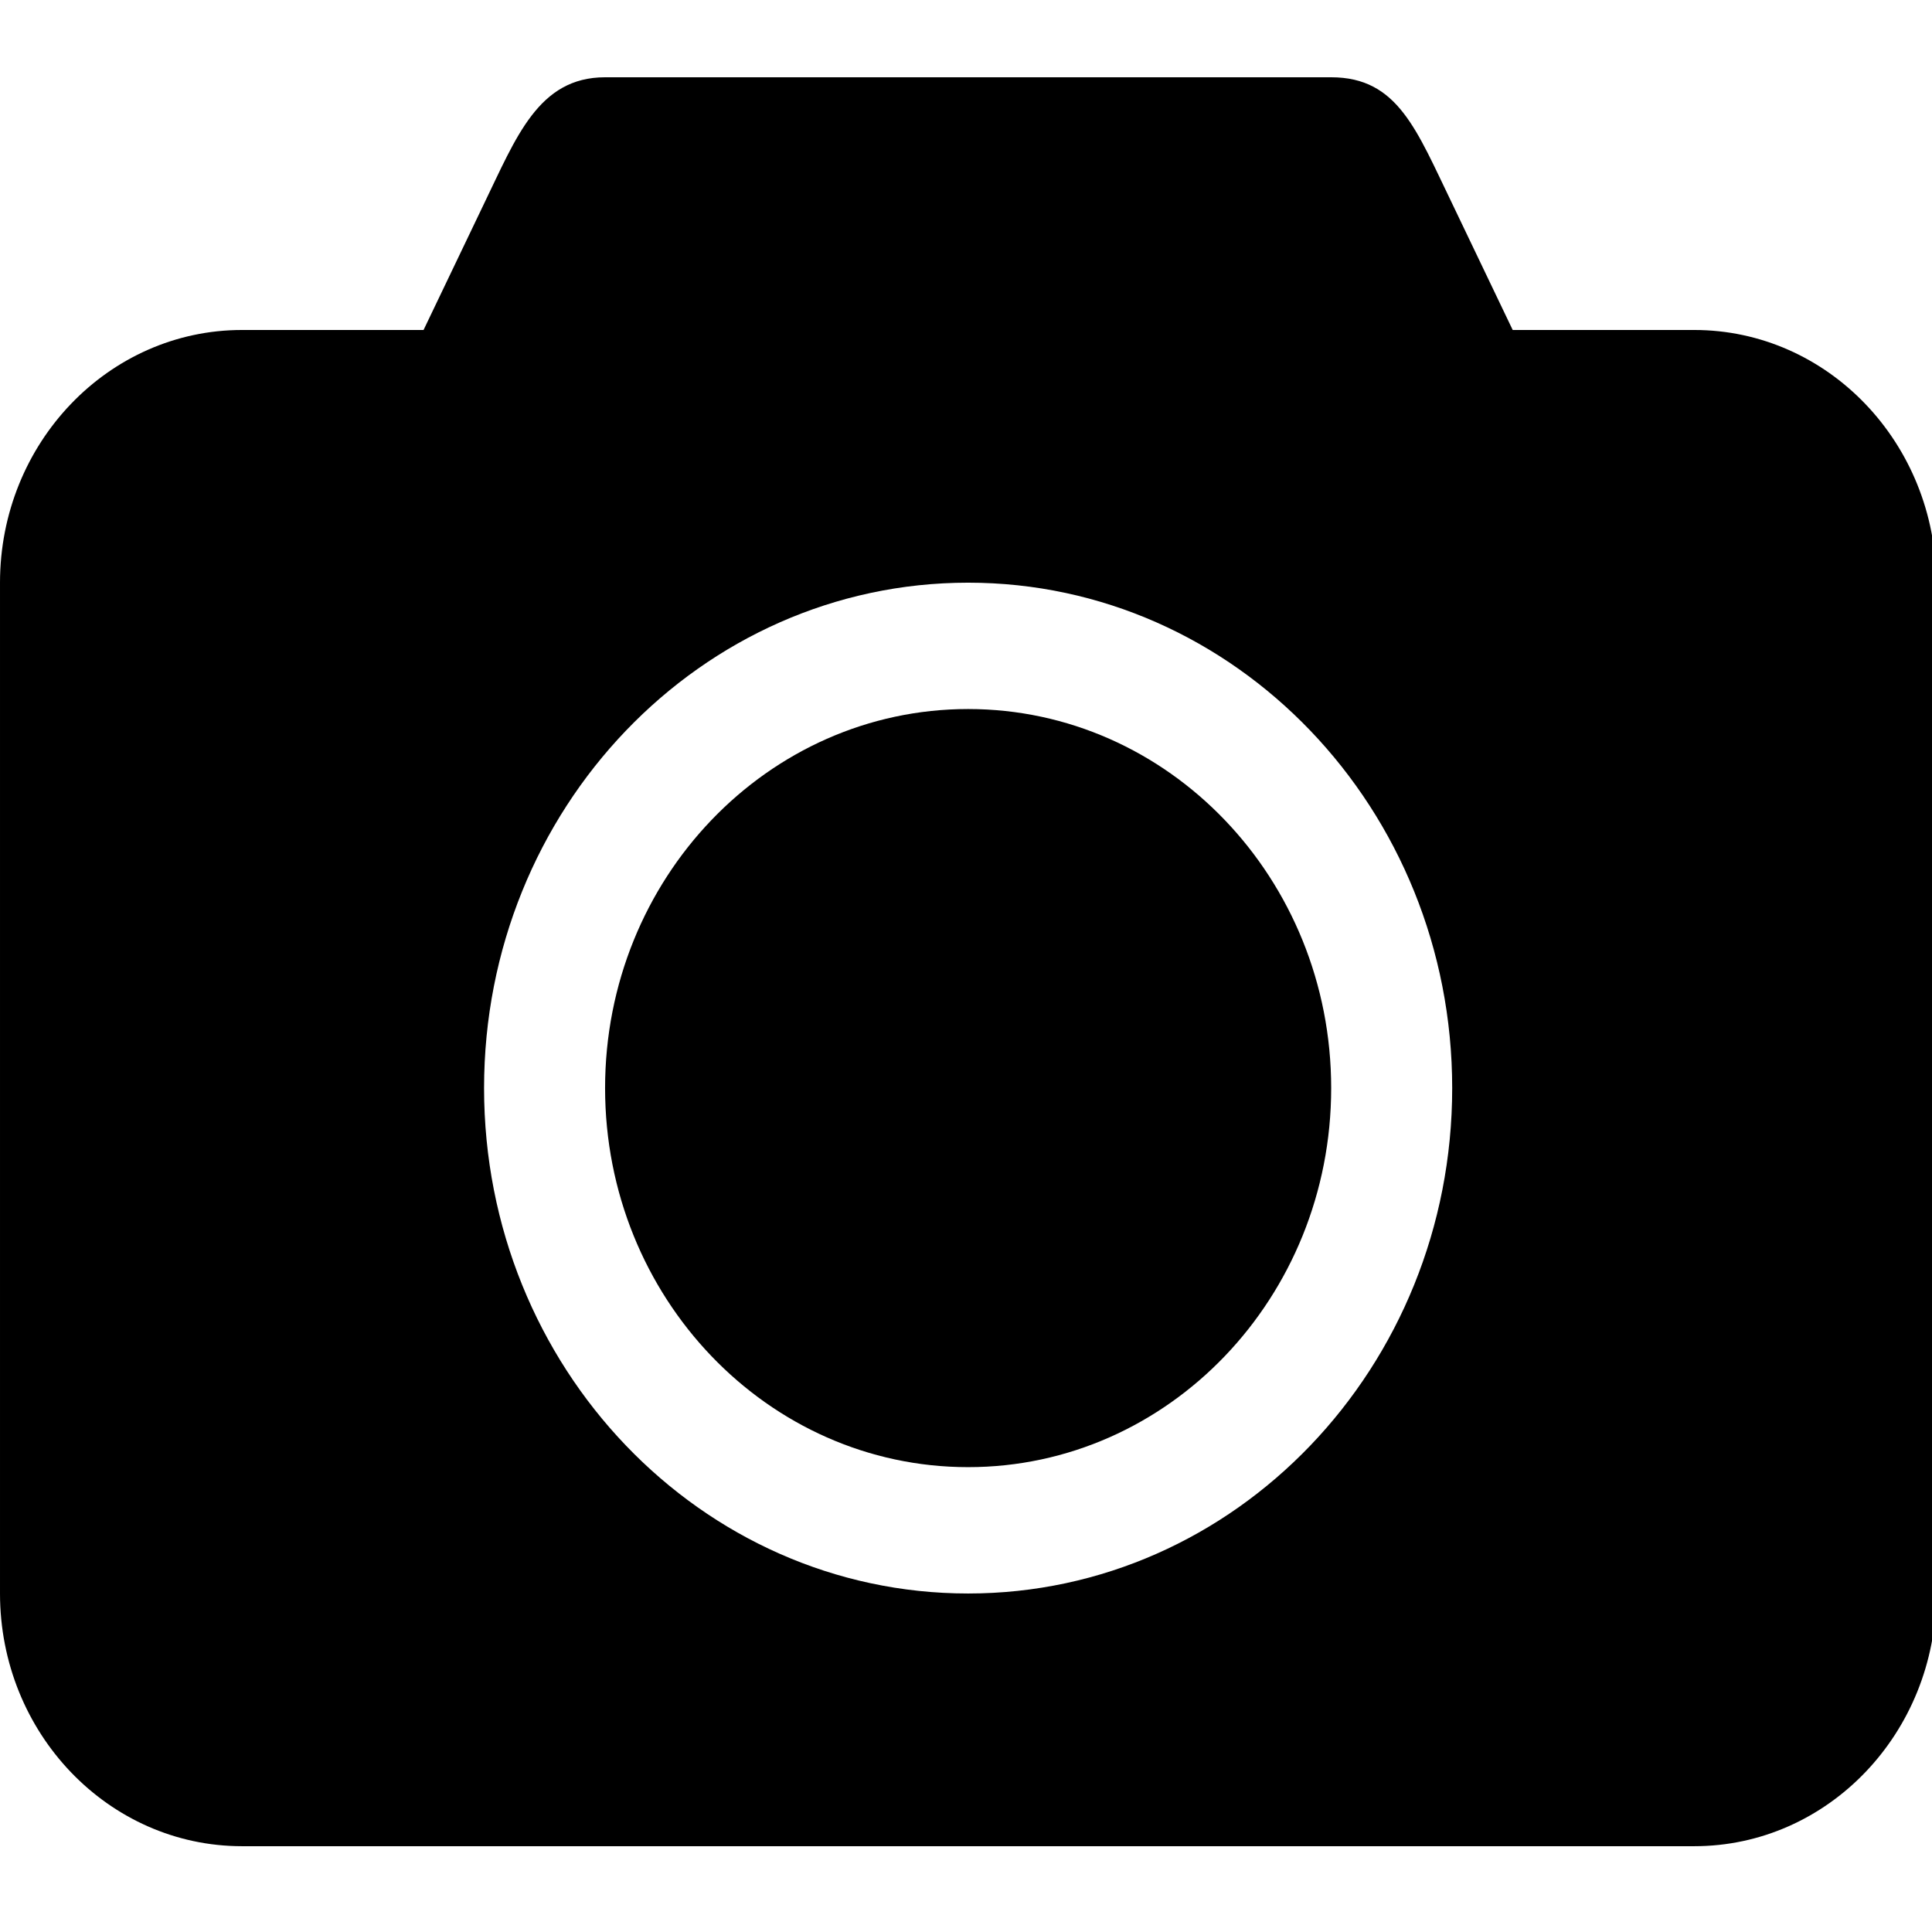
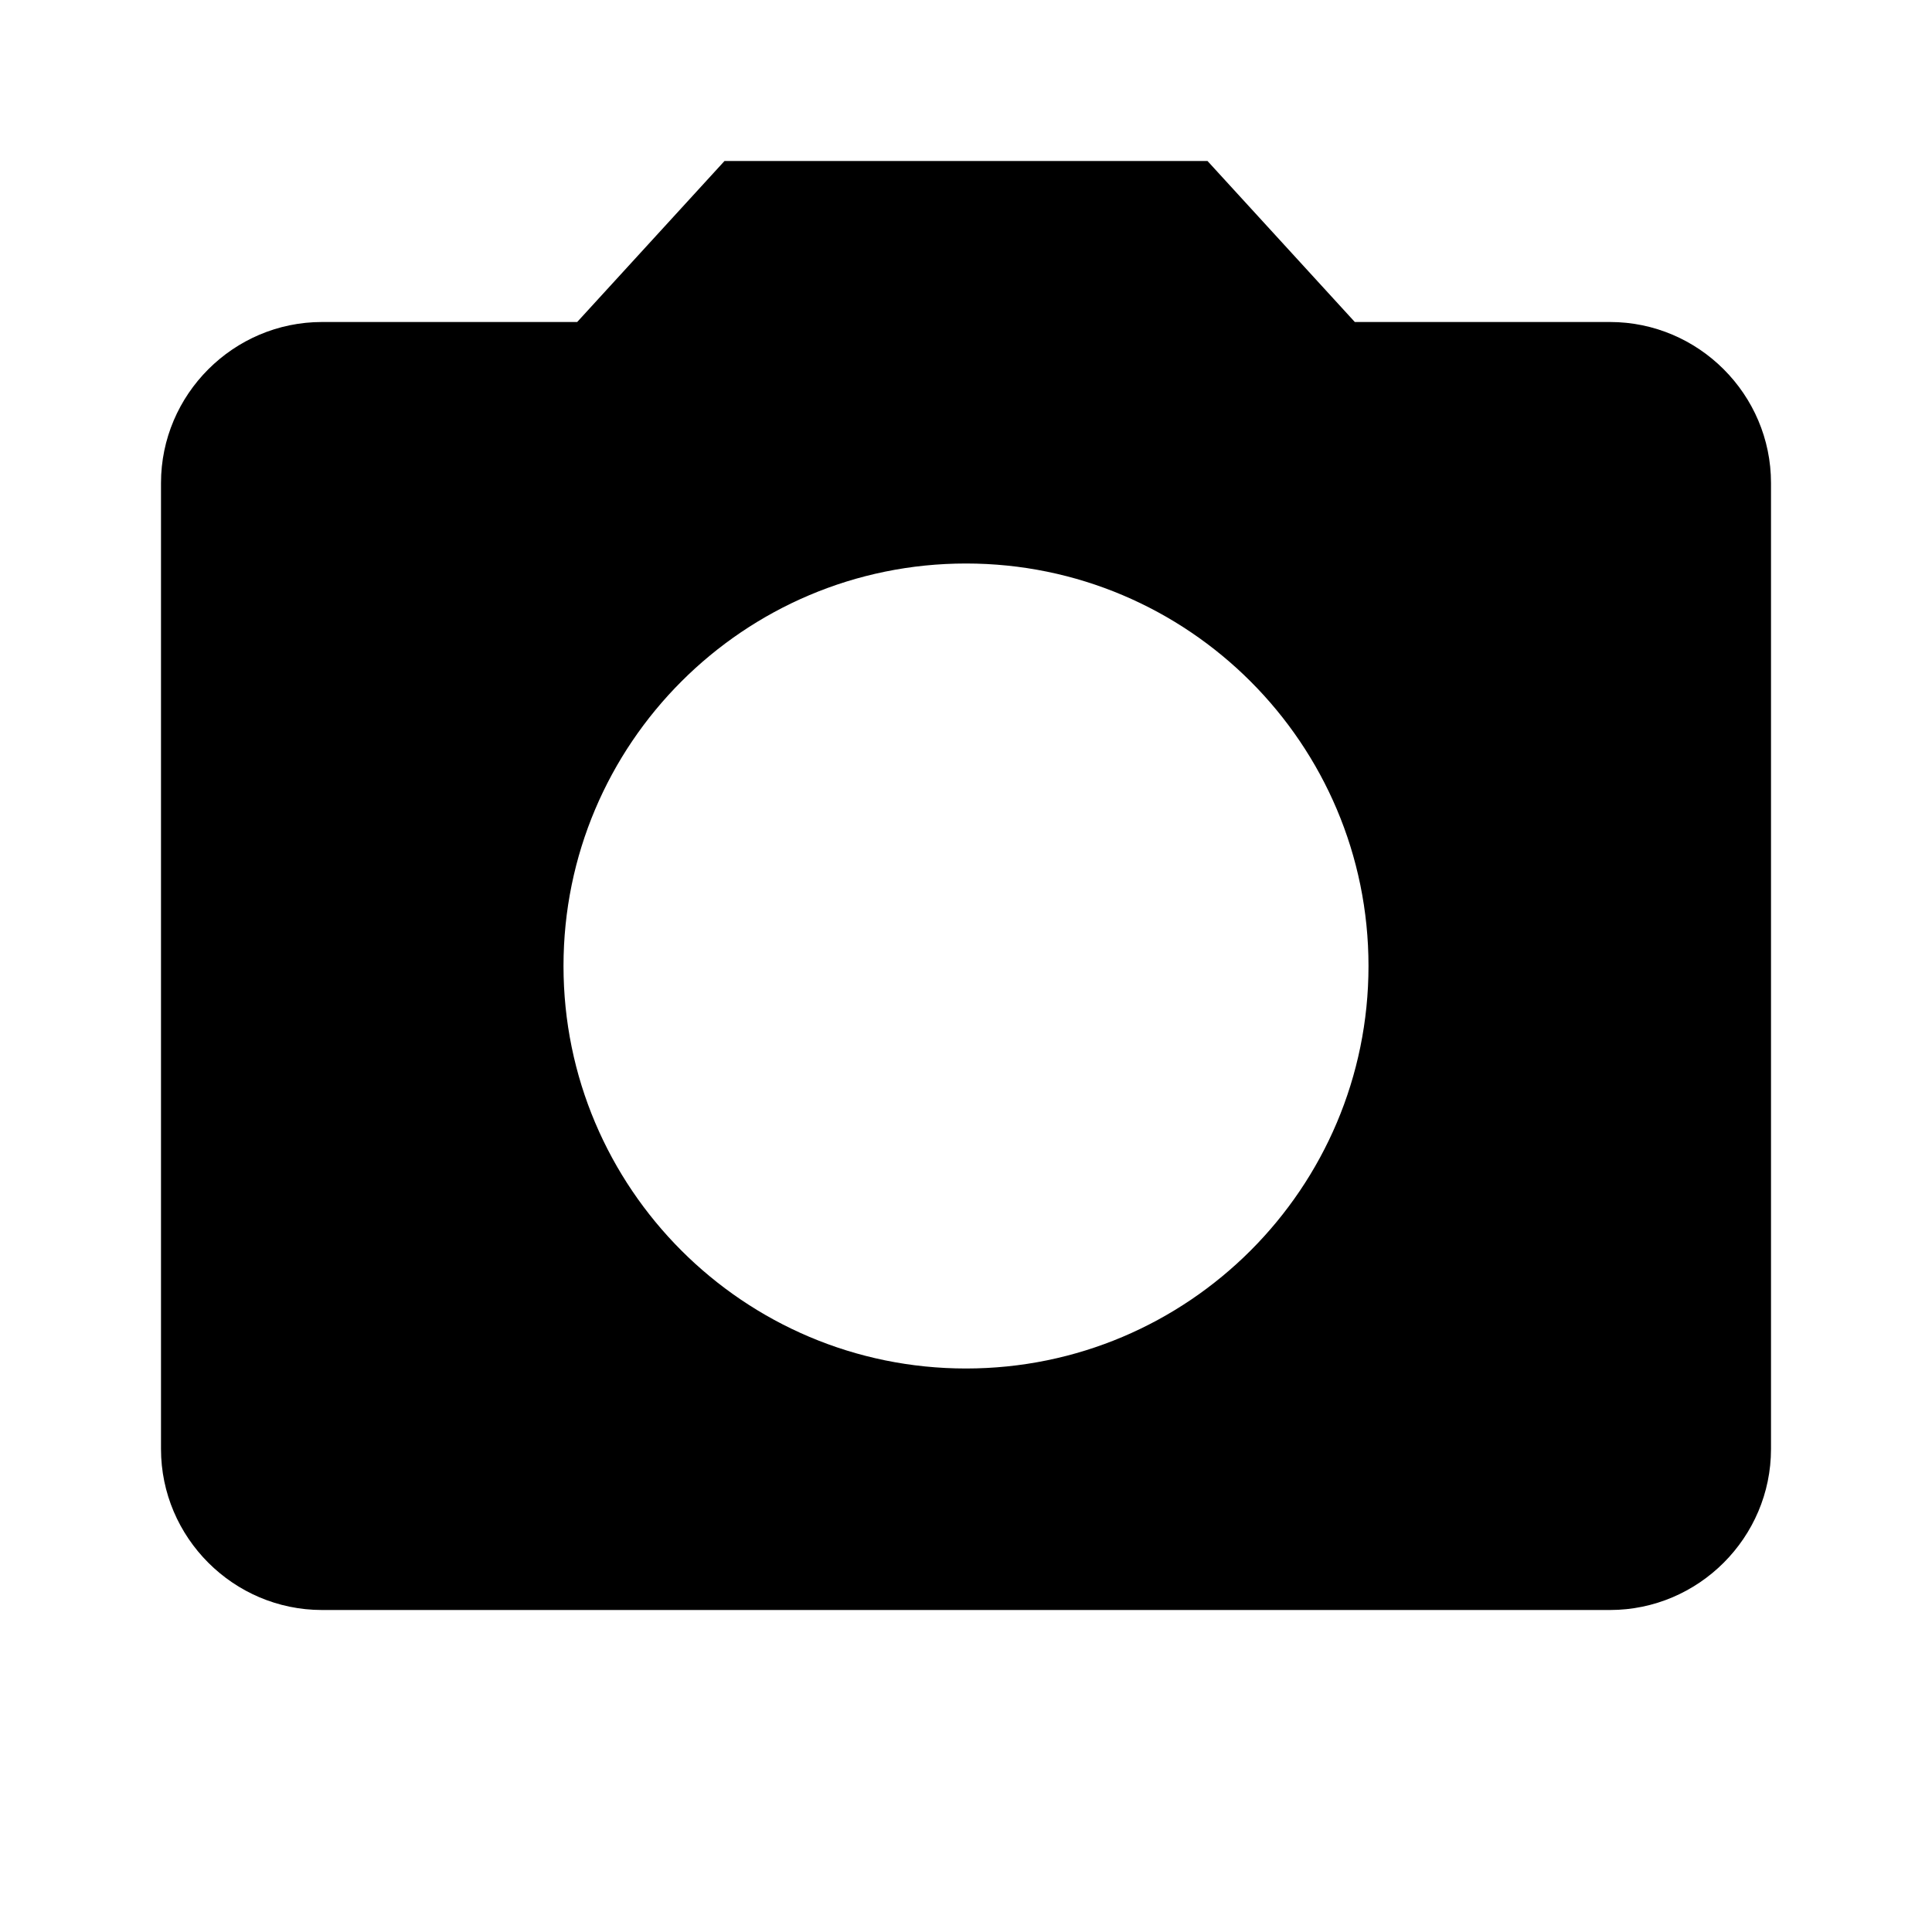
- <svg xmlns="http://www.w3.org/2000/svg" x="0px" y="0px" viewBox="0 0 100 100" version="1.1" xml:space="preserve" id="svg1">
-   <defs id="defs1" />
-   <g transform="matrix(3.131886,0,0,3.269976,-808.0265,-1523.079)" id="g1">
-     <path d="m 286,471 h -3 l -1,-2 c -0.589,-1.163 -0.896,-2 -2,-2 h -12 c -1.104,0 -1.47,0.954 -2,2 l -1,2 h -3 c -2.209,0 -4,1.791 -4,4 v 16 c 0,2.209 1.791,4 4,4 h 24 c 2.209,0 4,-1.791 4,-4 v -16 c 0,-2.209 -1.791,-4 -4,-4 z m -12,20 c -4.418,0 -8,-3.582 -8,-8 0,-4.418 3.582,-8 8,-8 4.418,0 8,3.582 8,8 0,4.418 -3.582,8 -8,8 z m 0,-14 c -3.313,0 -6,2.687 -6,6 0,3.313 2.687,6 6,6 3.313,0 6,-2.687 6,-6 0,-3.313 -2.687,-6 -6,-6 z" id="camera" />
-   </g>
+ <svg xmlns="http://www.w3.org/2000/svg" viewBox="0 0 24 24">
+   <path d="M9 2L7.17 4H4c-1.1 0-2 .9-2 2v12c0 1.1.9 2 2 2h16c1.1 0 2-.9 2-2V6c0-1.1-.9-2-2-2h-3.17L15 2H9zm3 15c-2.76 0-5-2.24-5-5s2.24-5 5-5 5 2.24 5 5-2.24 5-5 5z" />
</svg>
